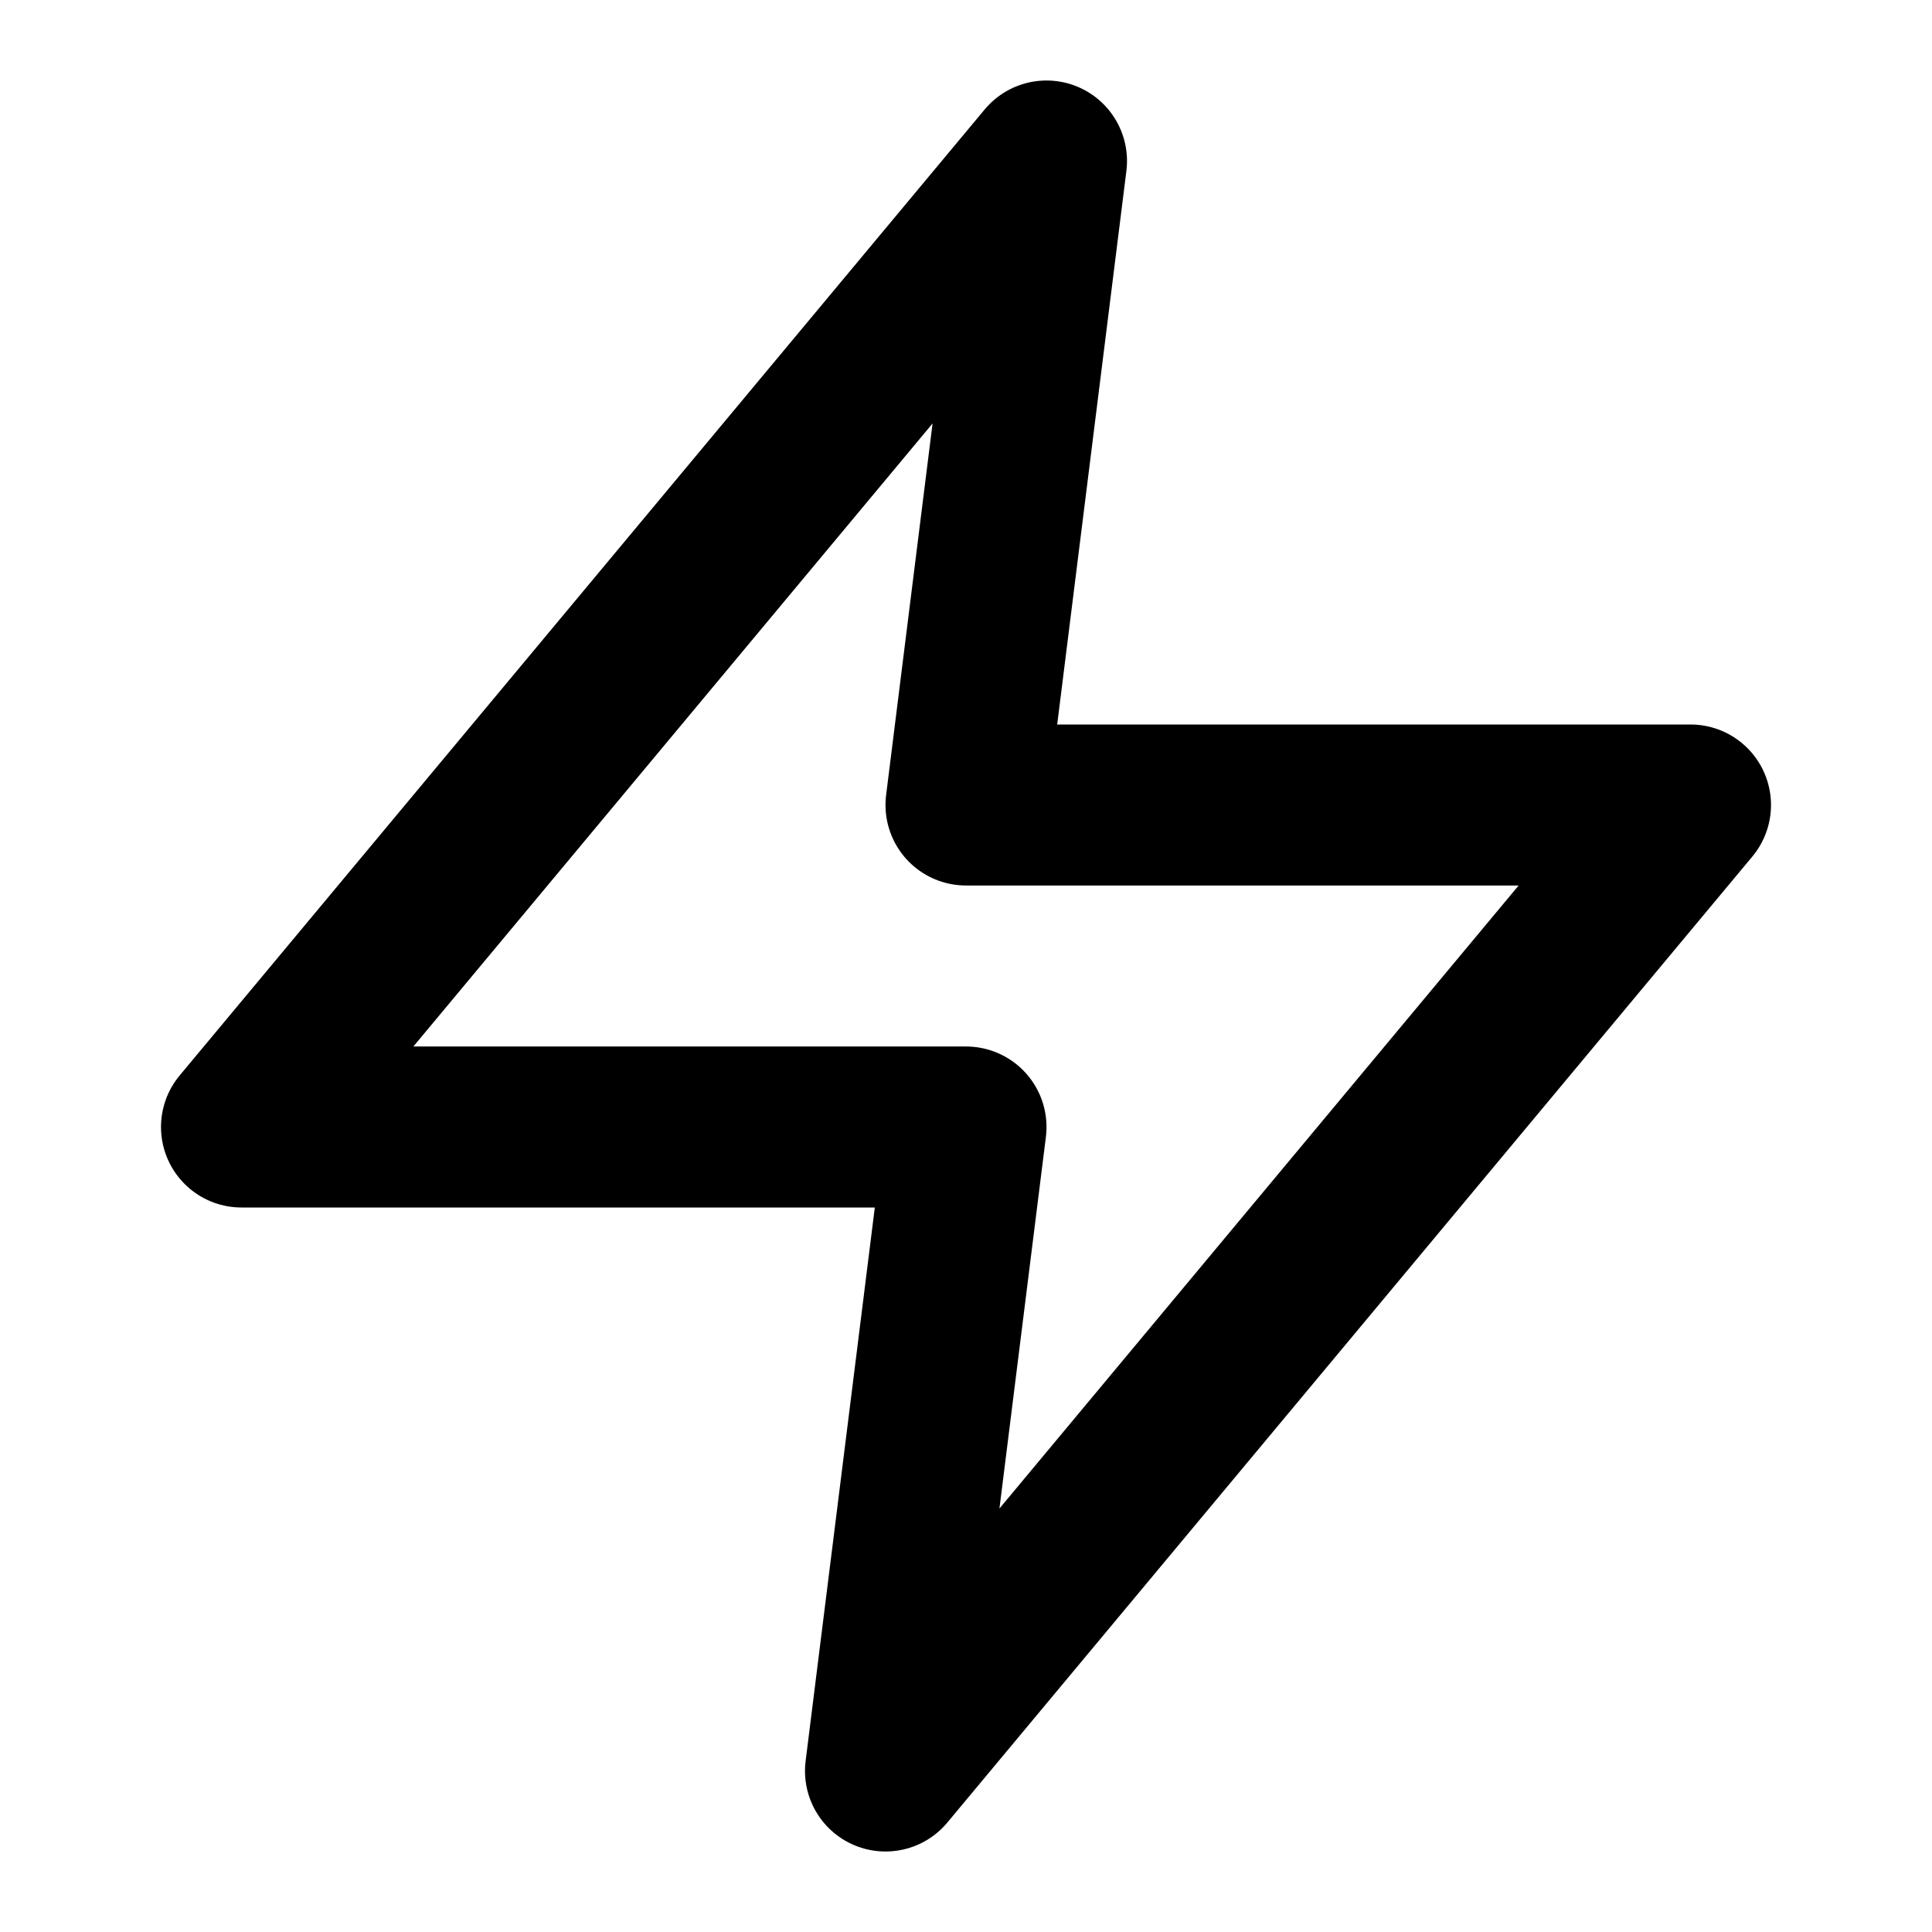
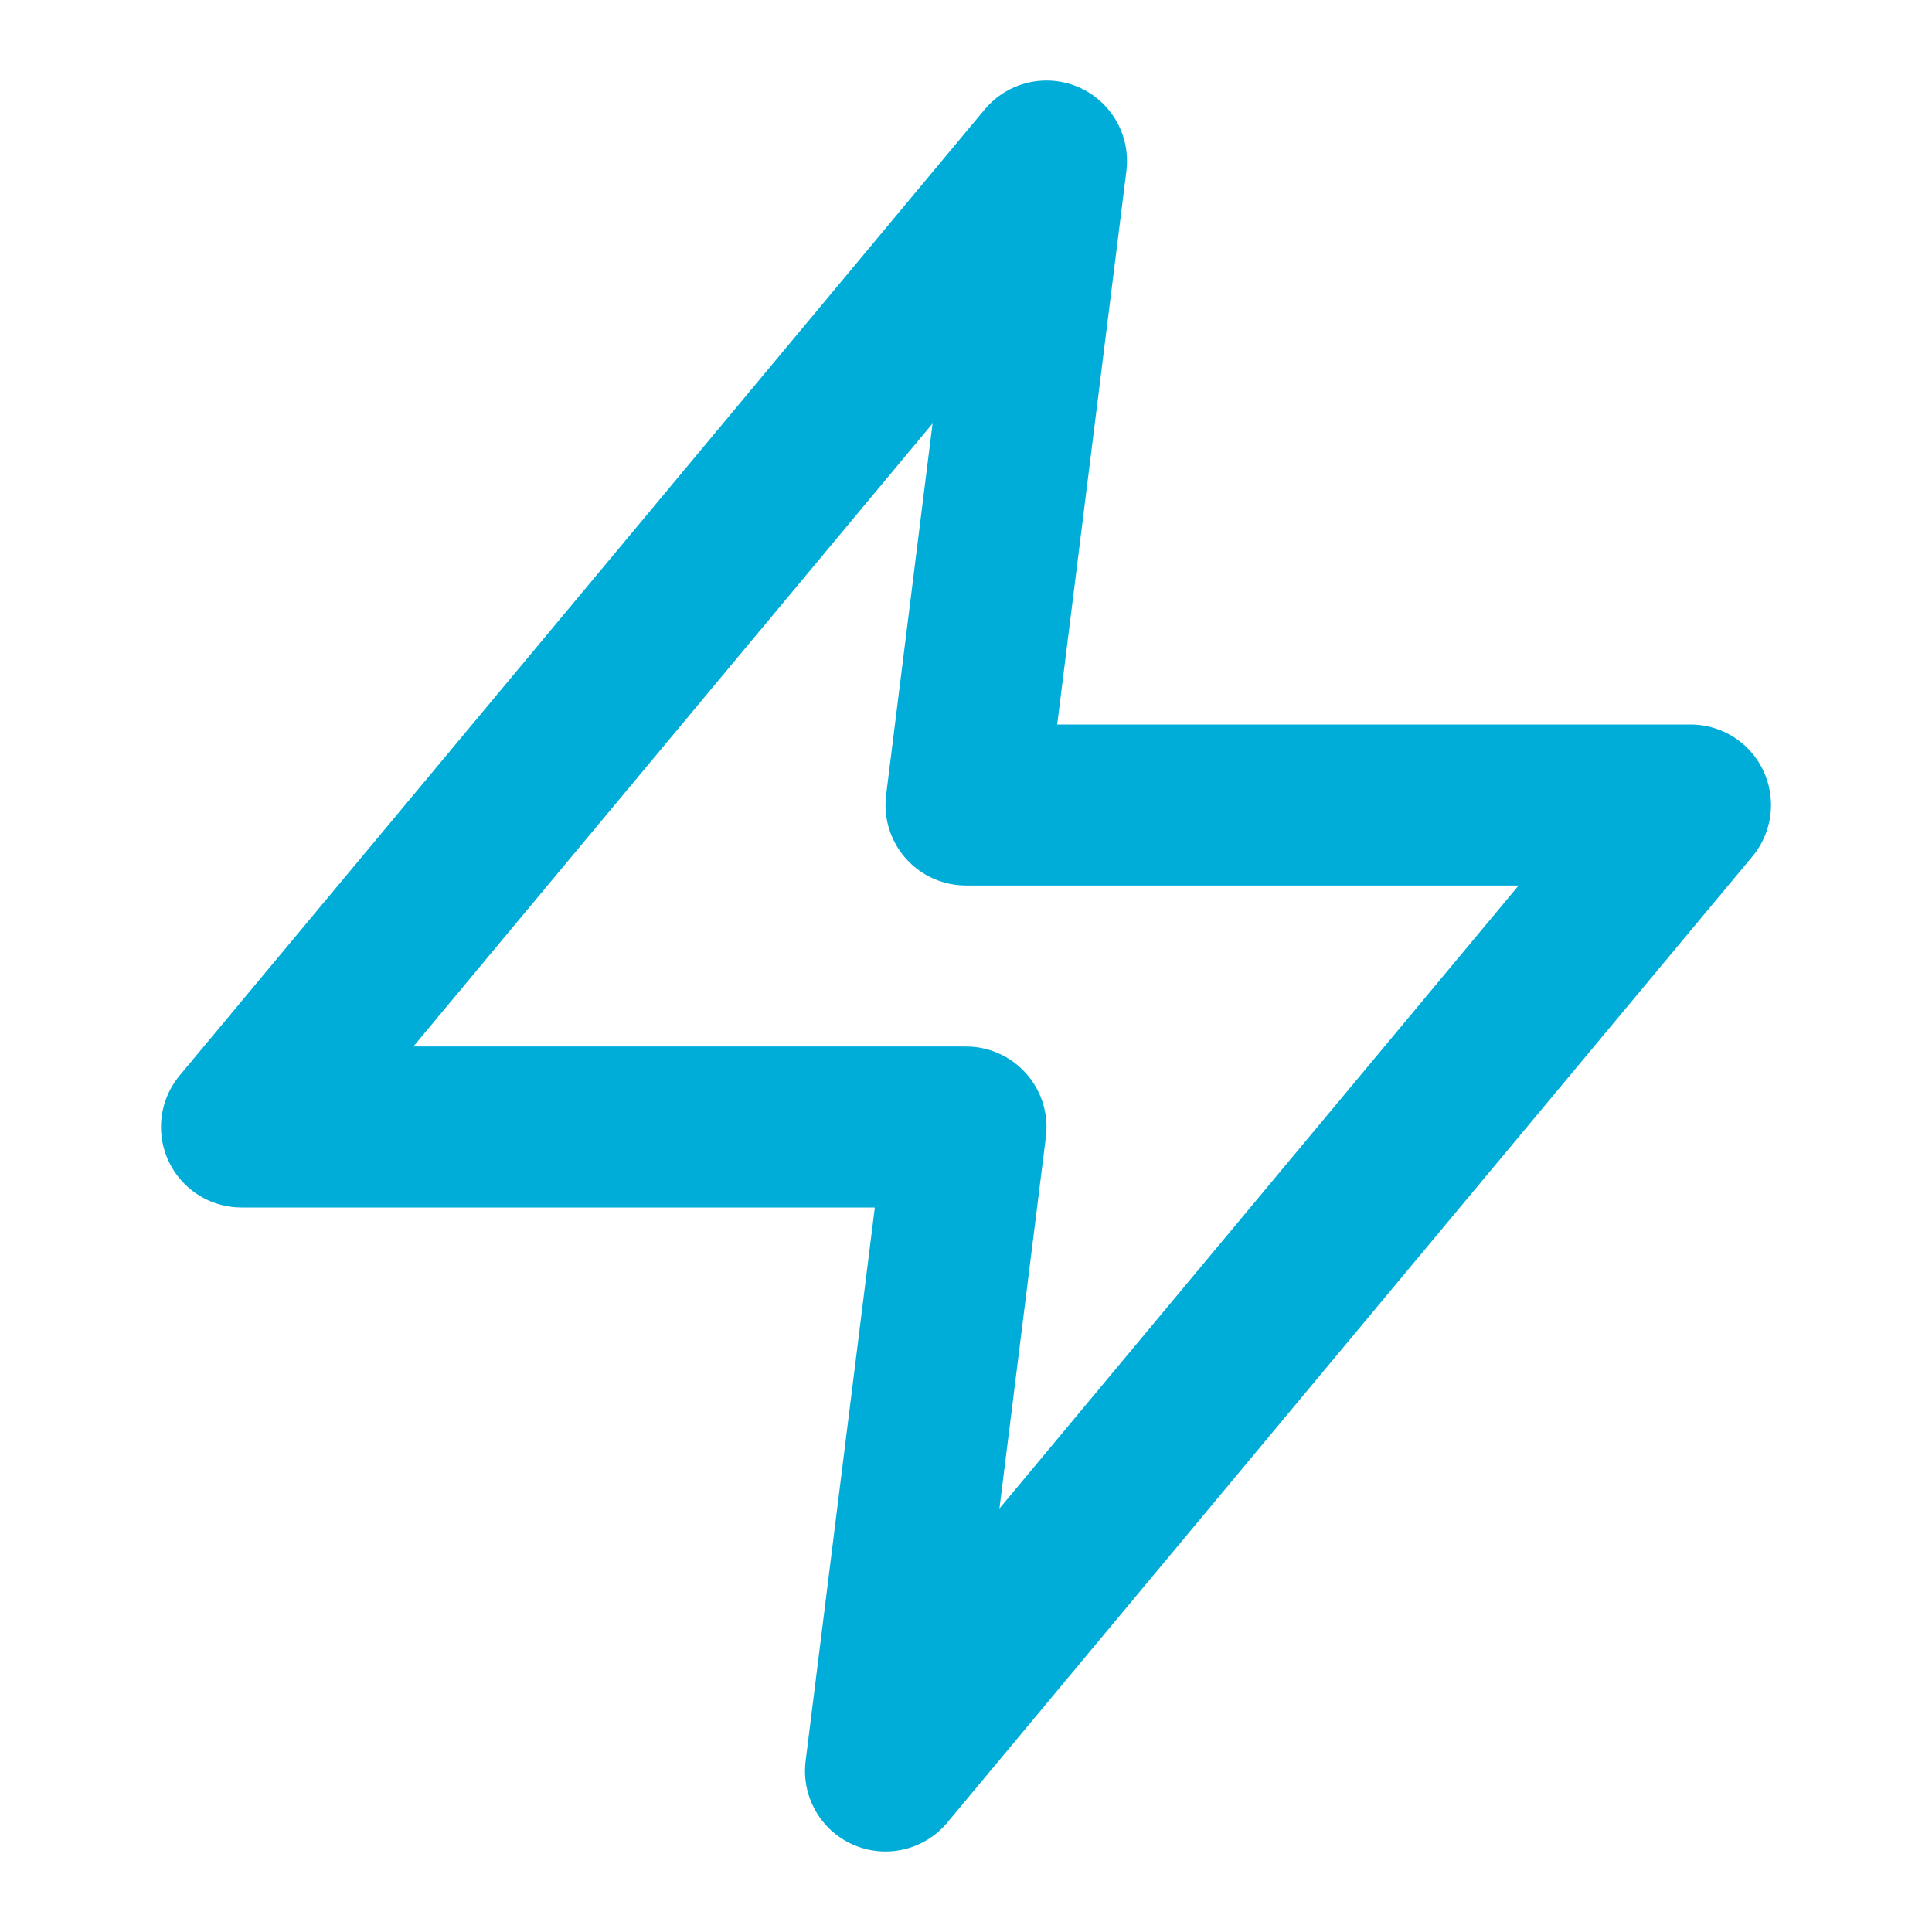
- <svg xmlns="http://www.w3.org/2000/svg" width="24" height="24" viewBox="0 0 24 24" fill="none" stroke="currentColor" stroke-width="2" stroke-linecap="round" stroke-linejoin="round">
+ <svg xmlns="http://www.w3.org/2000/svg" width="24" height="24" viewBox="0 0 24 24" fill="none" stroke="#00ADD8" stroke-width="2" stroke-linecap="round" stroke-linejoin="round">
  <path d="M13 2 3 14h9l-1 8 10-12h-9l1-8z" />
</svg>
